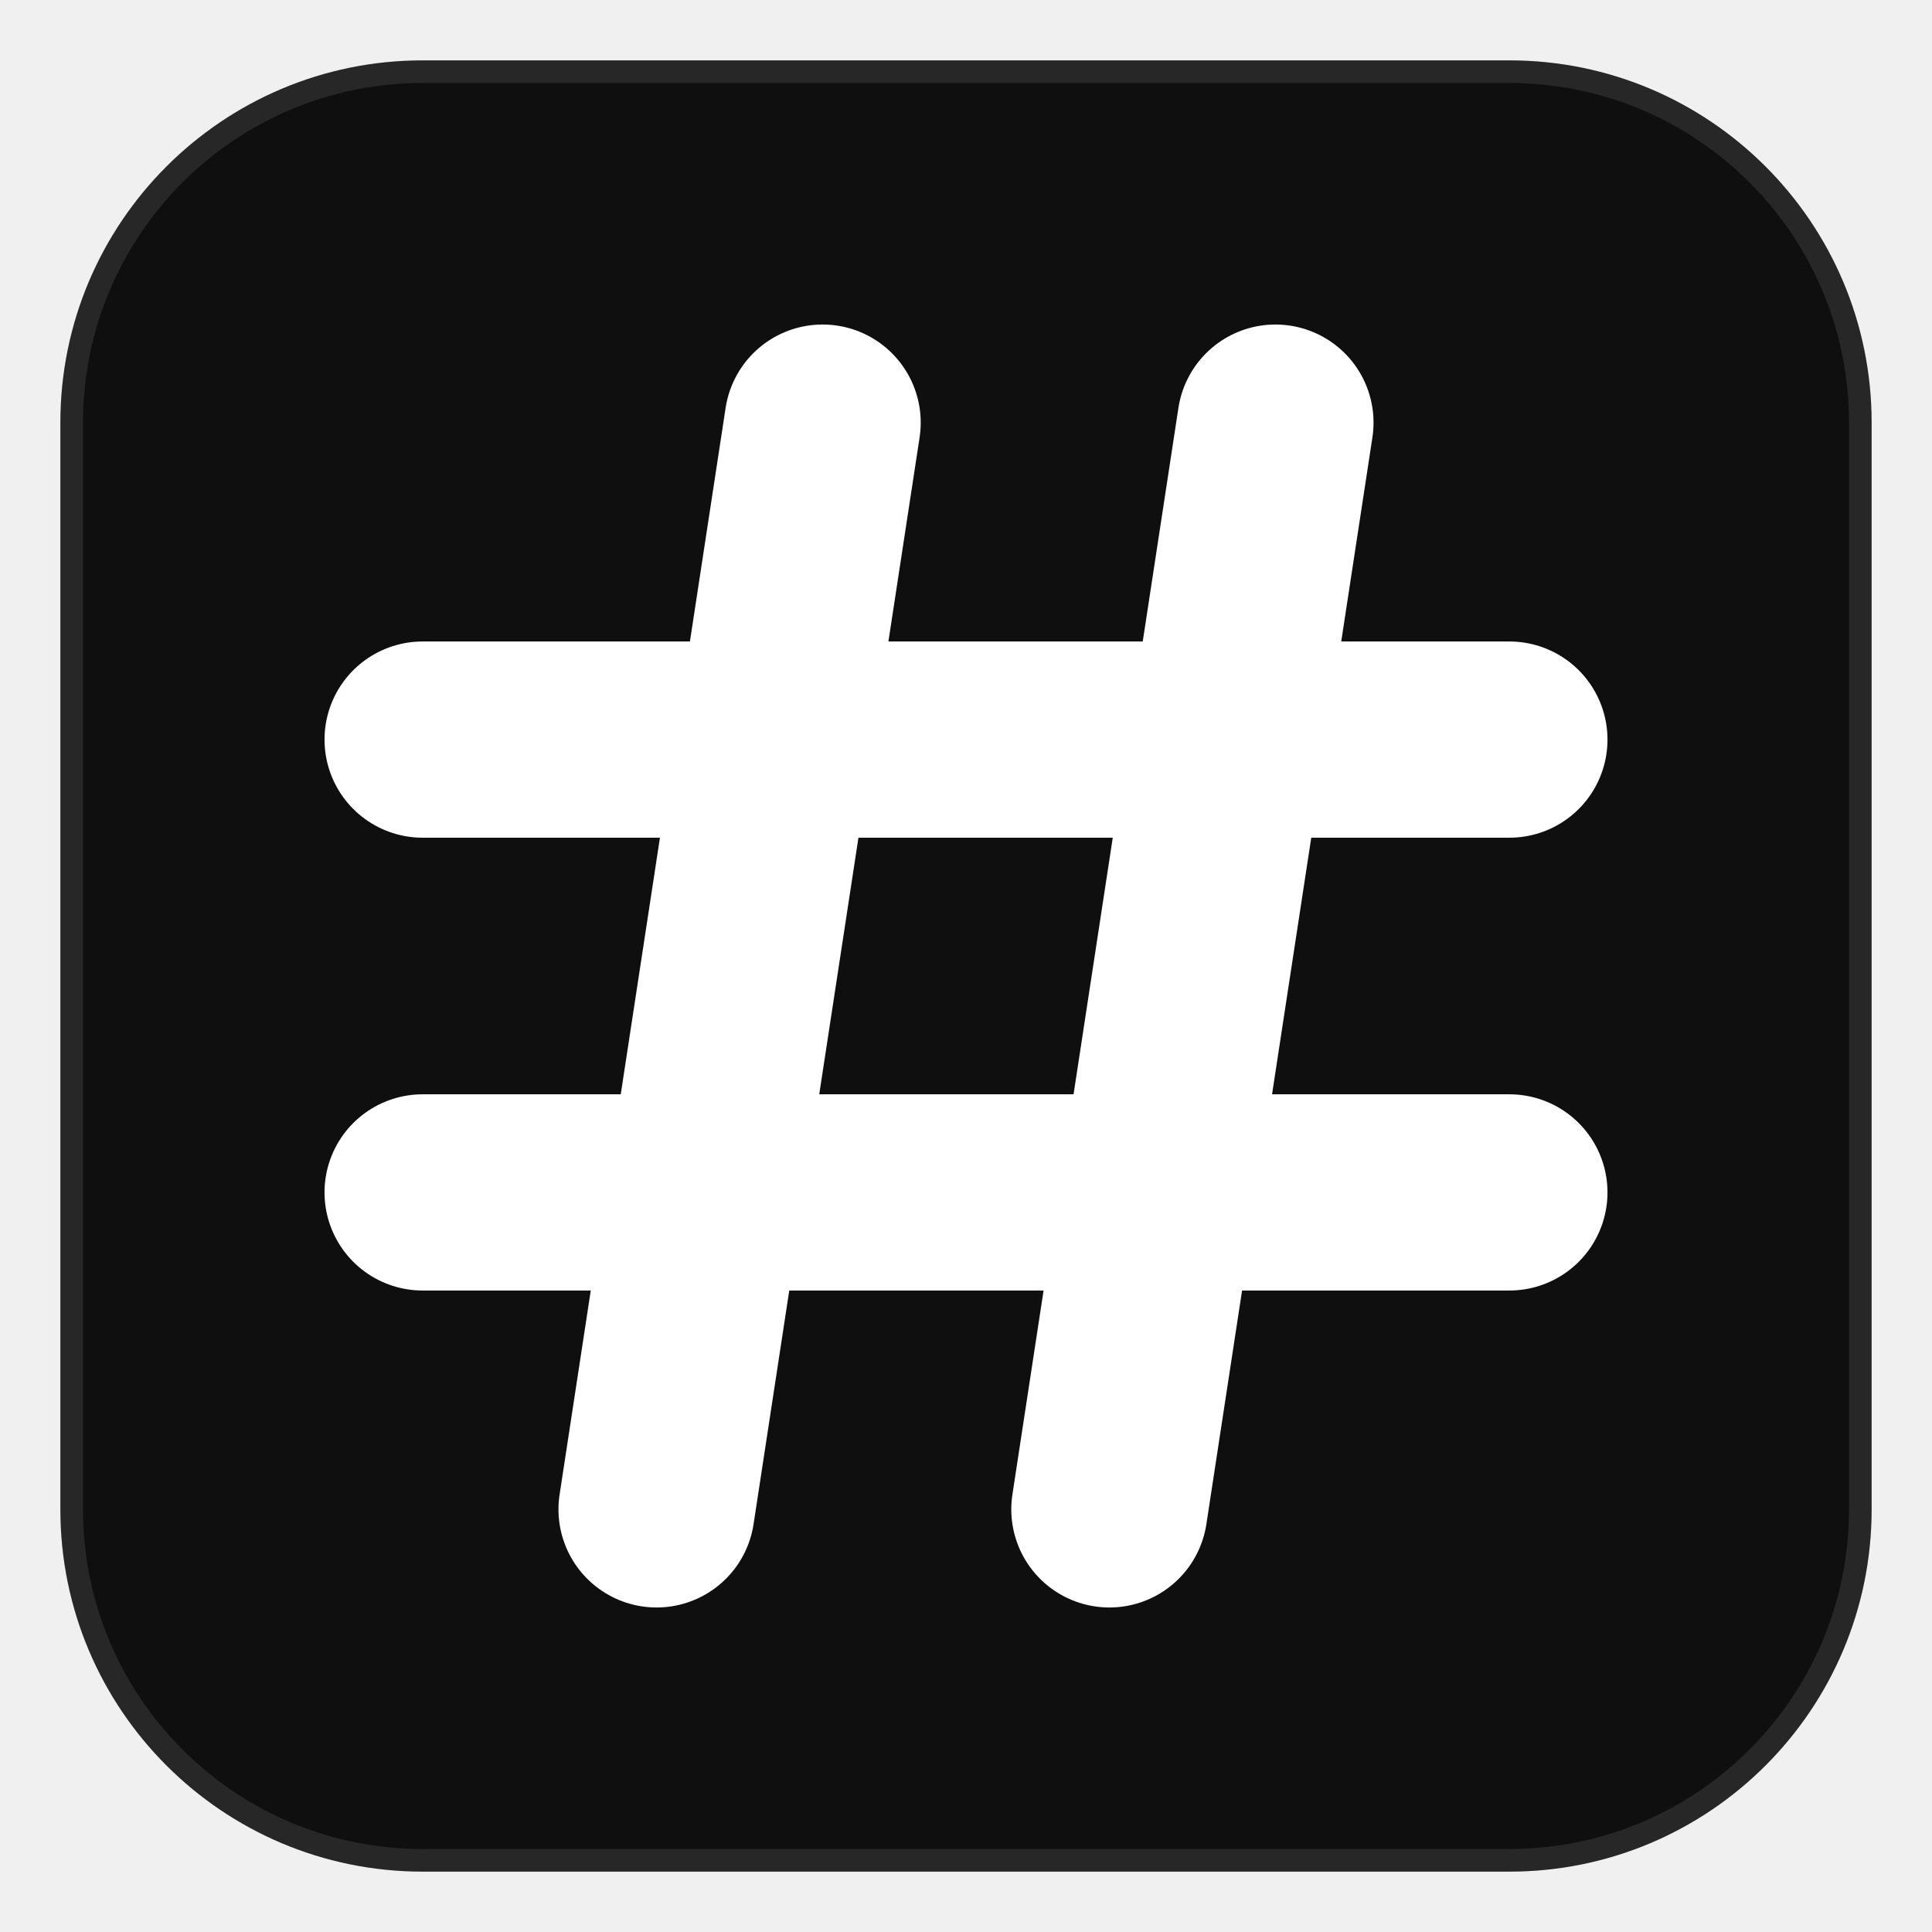
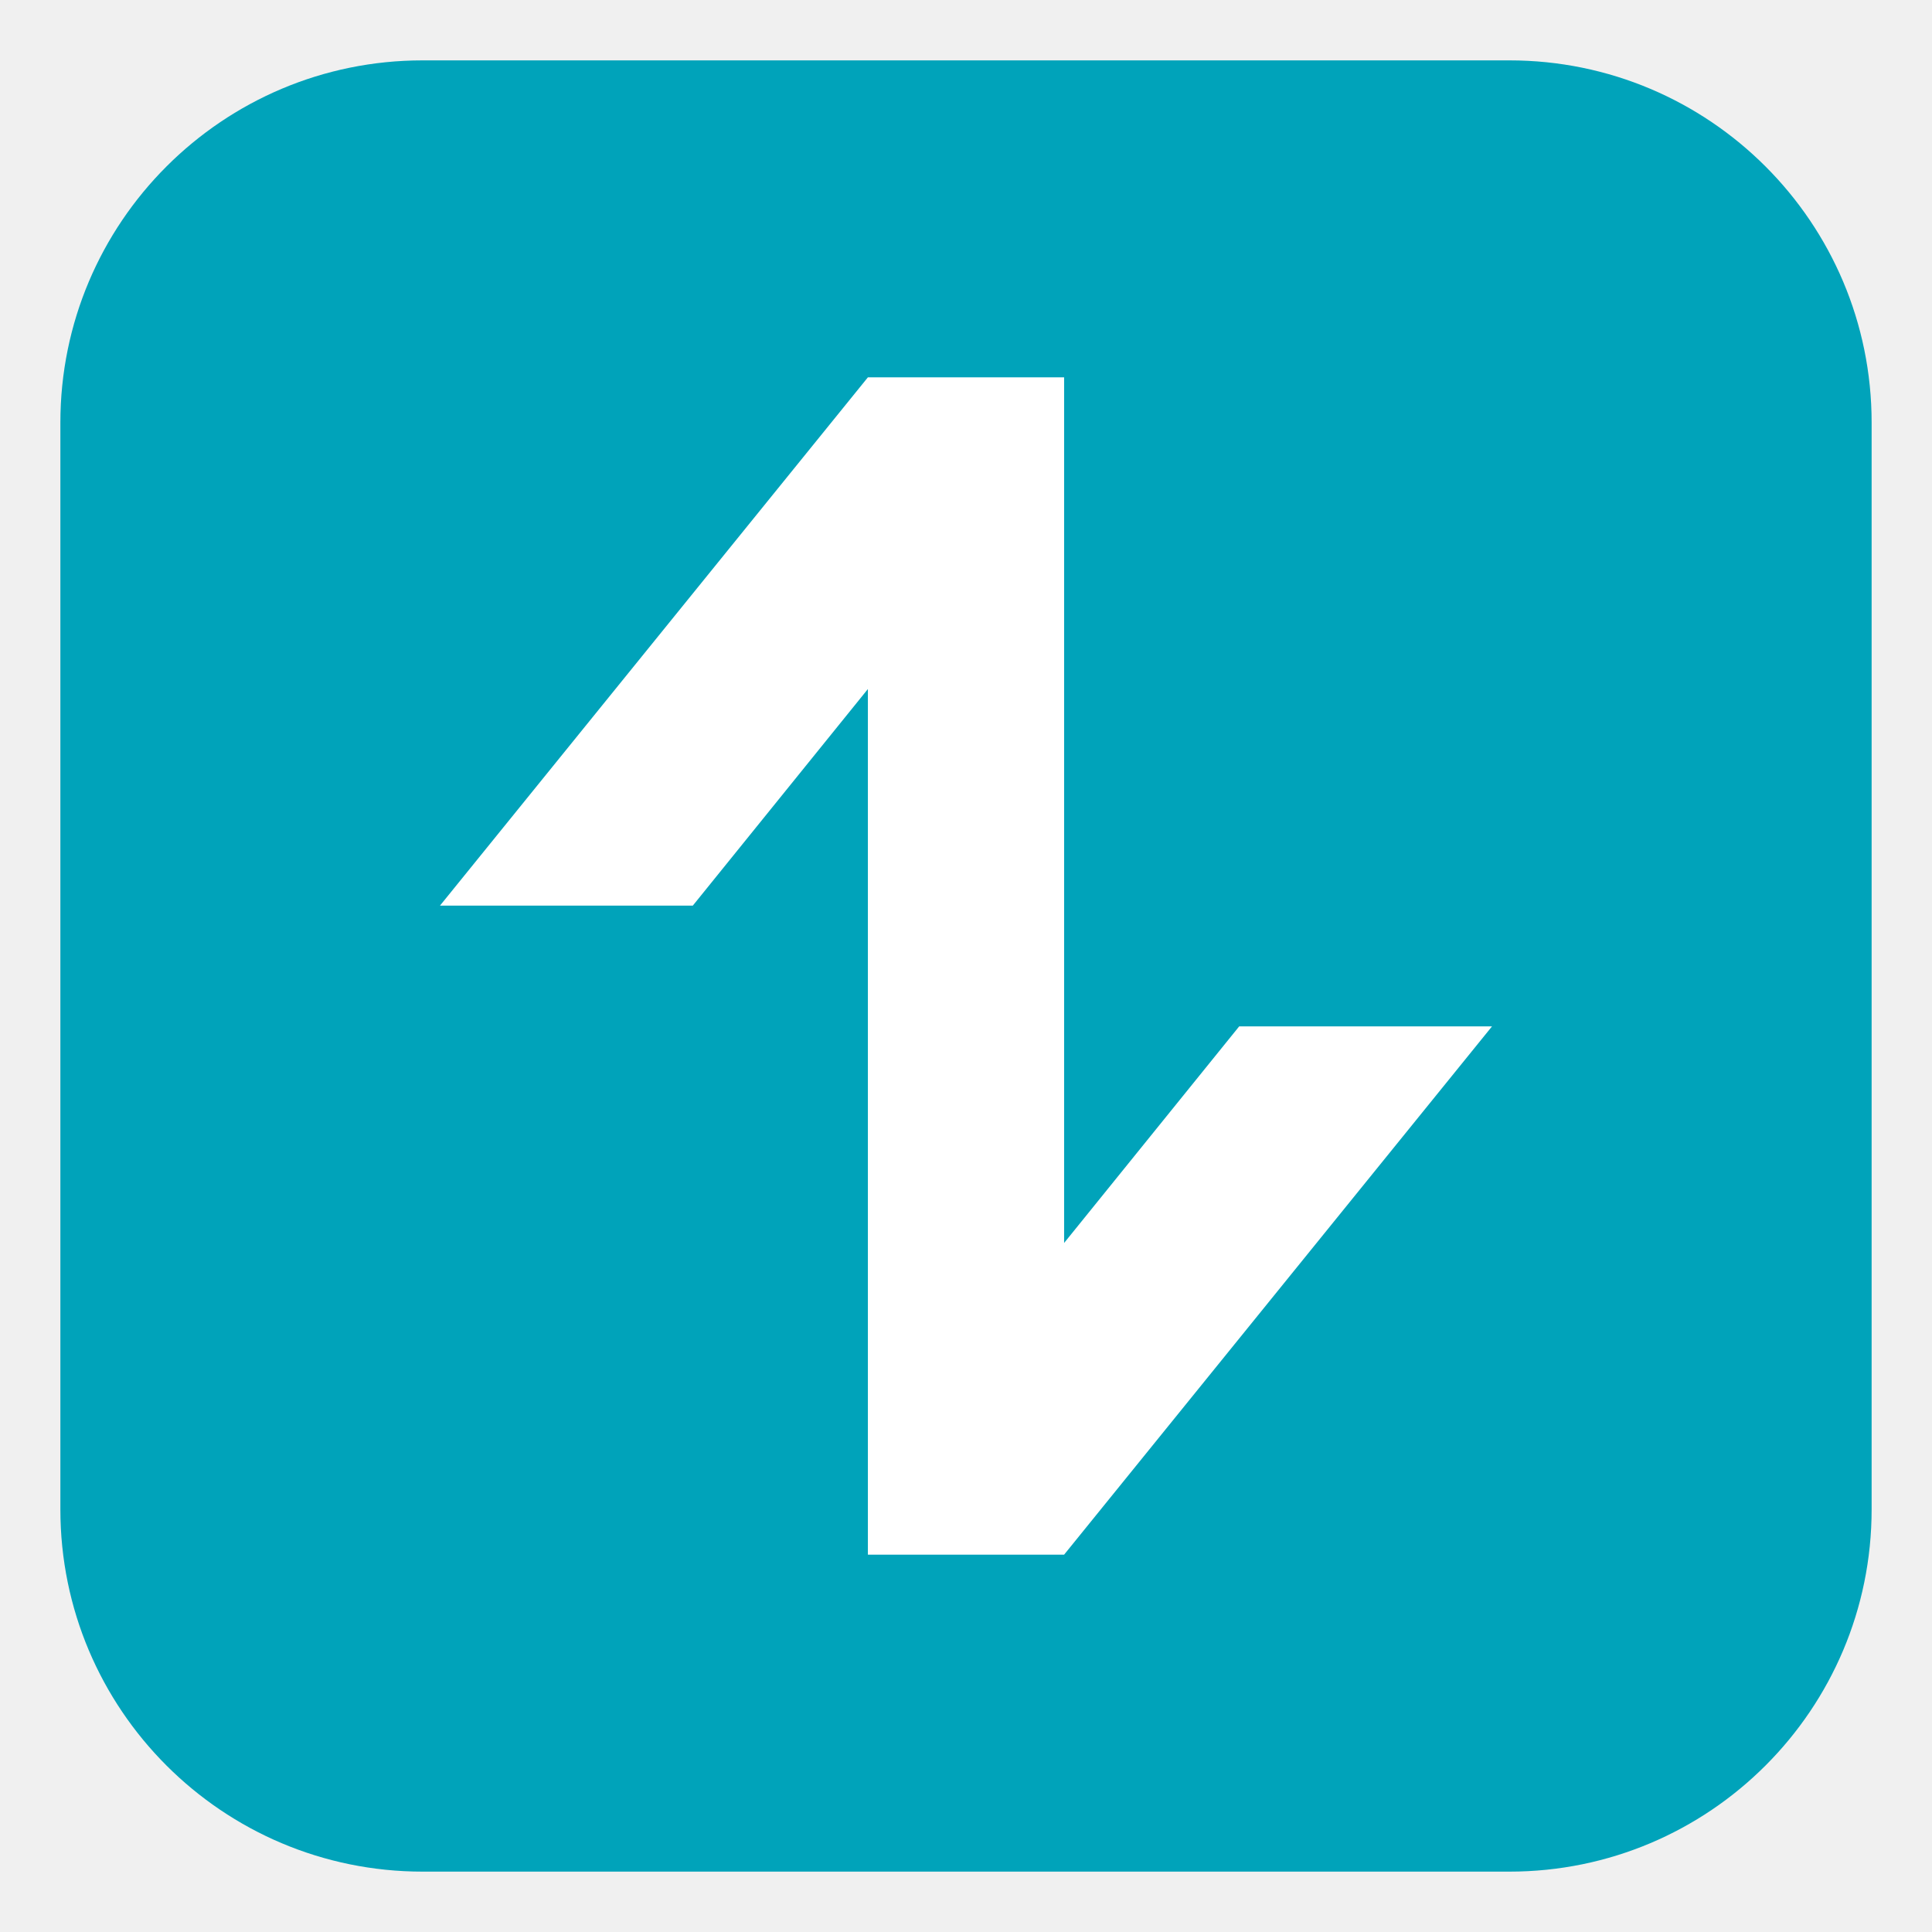
<svg xmlns="http://www.w3.org/2000/svg" viewBox="0 0 256 256">
-   <rect x="8" y="8" width="240" height="240" rx="48" fill="#0f0f10" />
-   <rect x="9.5" y="9.5" width="237" height="237" rx="46.5" fill="none" stroke="#fff" stroke-opacity=".1" stroke-width="3" />
-   <g fill="none" stroke="#ffffff" stroke-width="26" stroke-linecap="round">
-     <path d="M109 56L87 200" />
-     <path d="M169 56L147 200" />
-     <path d="M56 98H200" />
-     <path d="M56 158H200" />
-   </g>
+   <rect x="8" y="8" width="240" height="240" rx="48" fill="#00A3BA" />
+   <polygon points="115,50 141,50 141,164.7 164.2,136 197.7,136 141,206 115,206 115,91.3 91.8,120 58.3,120" fill="#ffffff" />
</svg>
